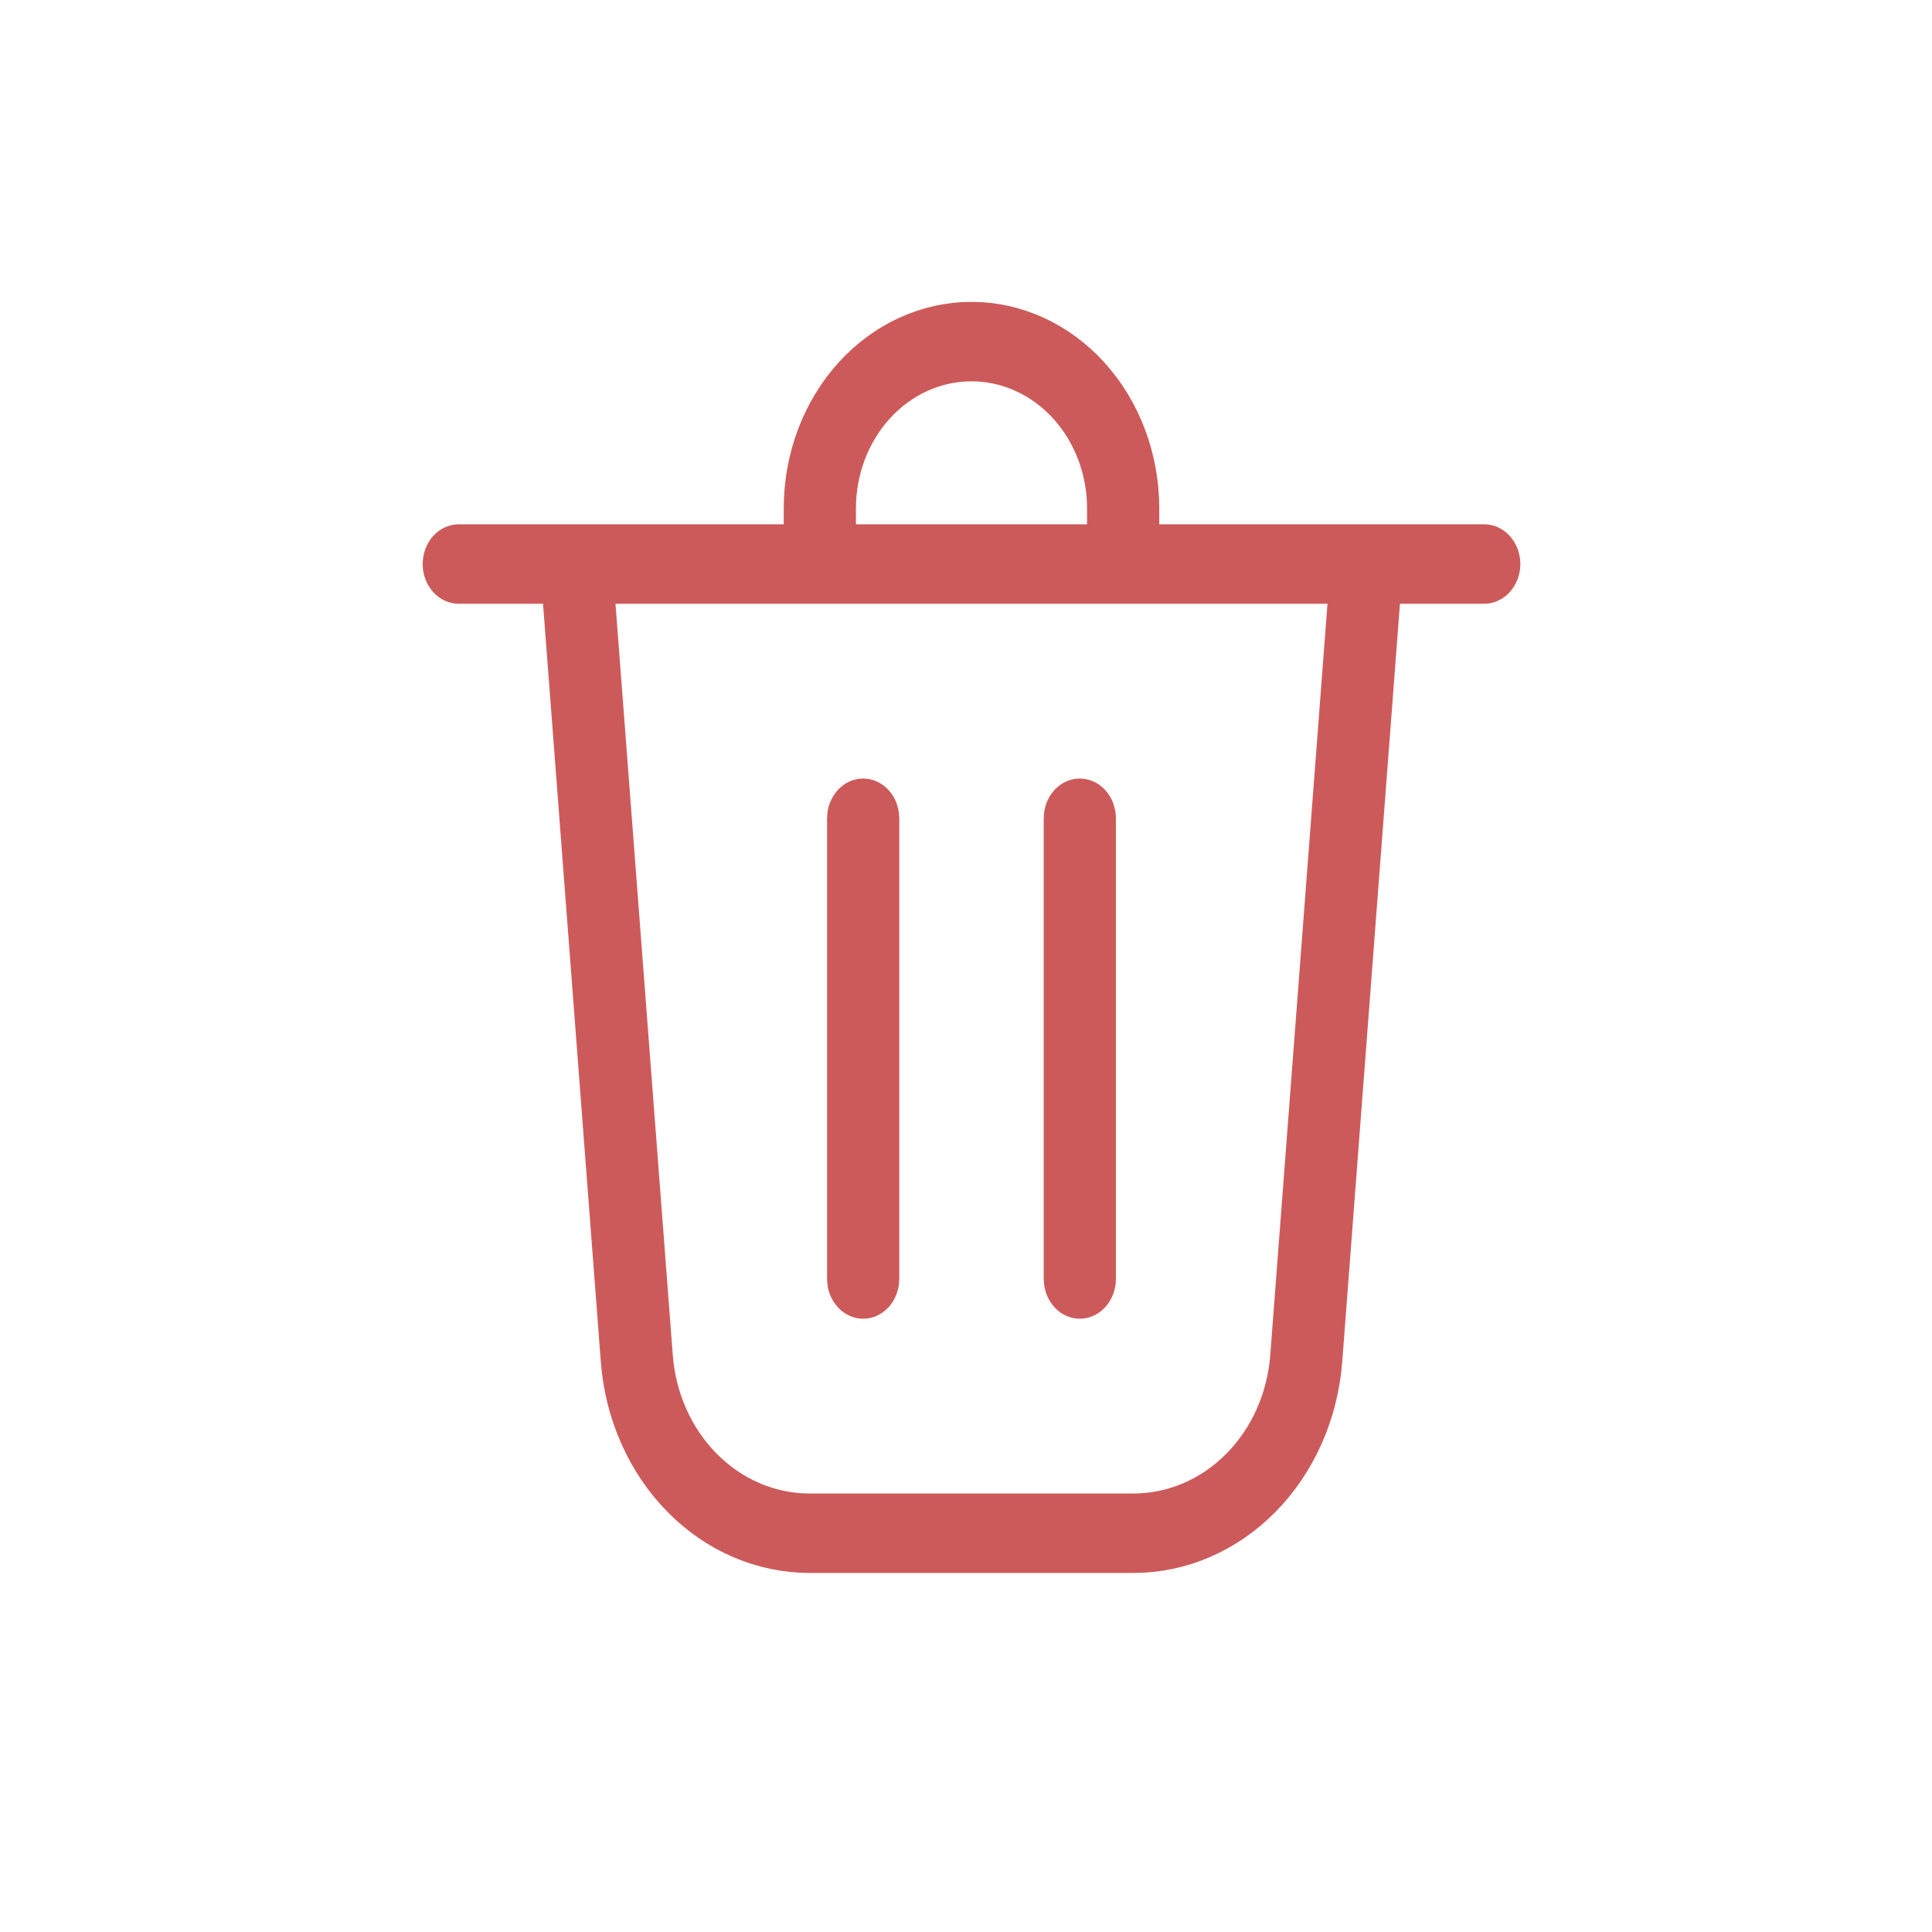
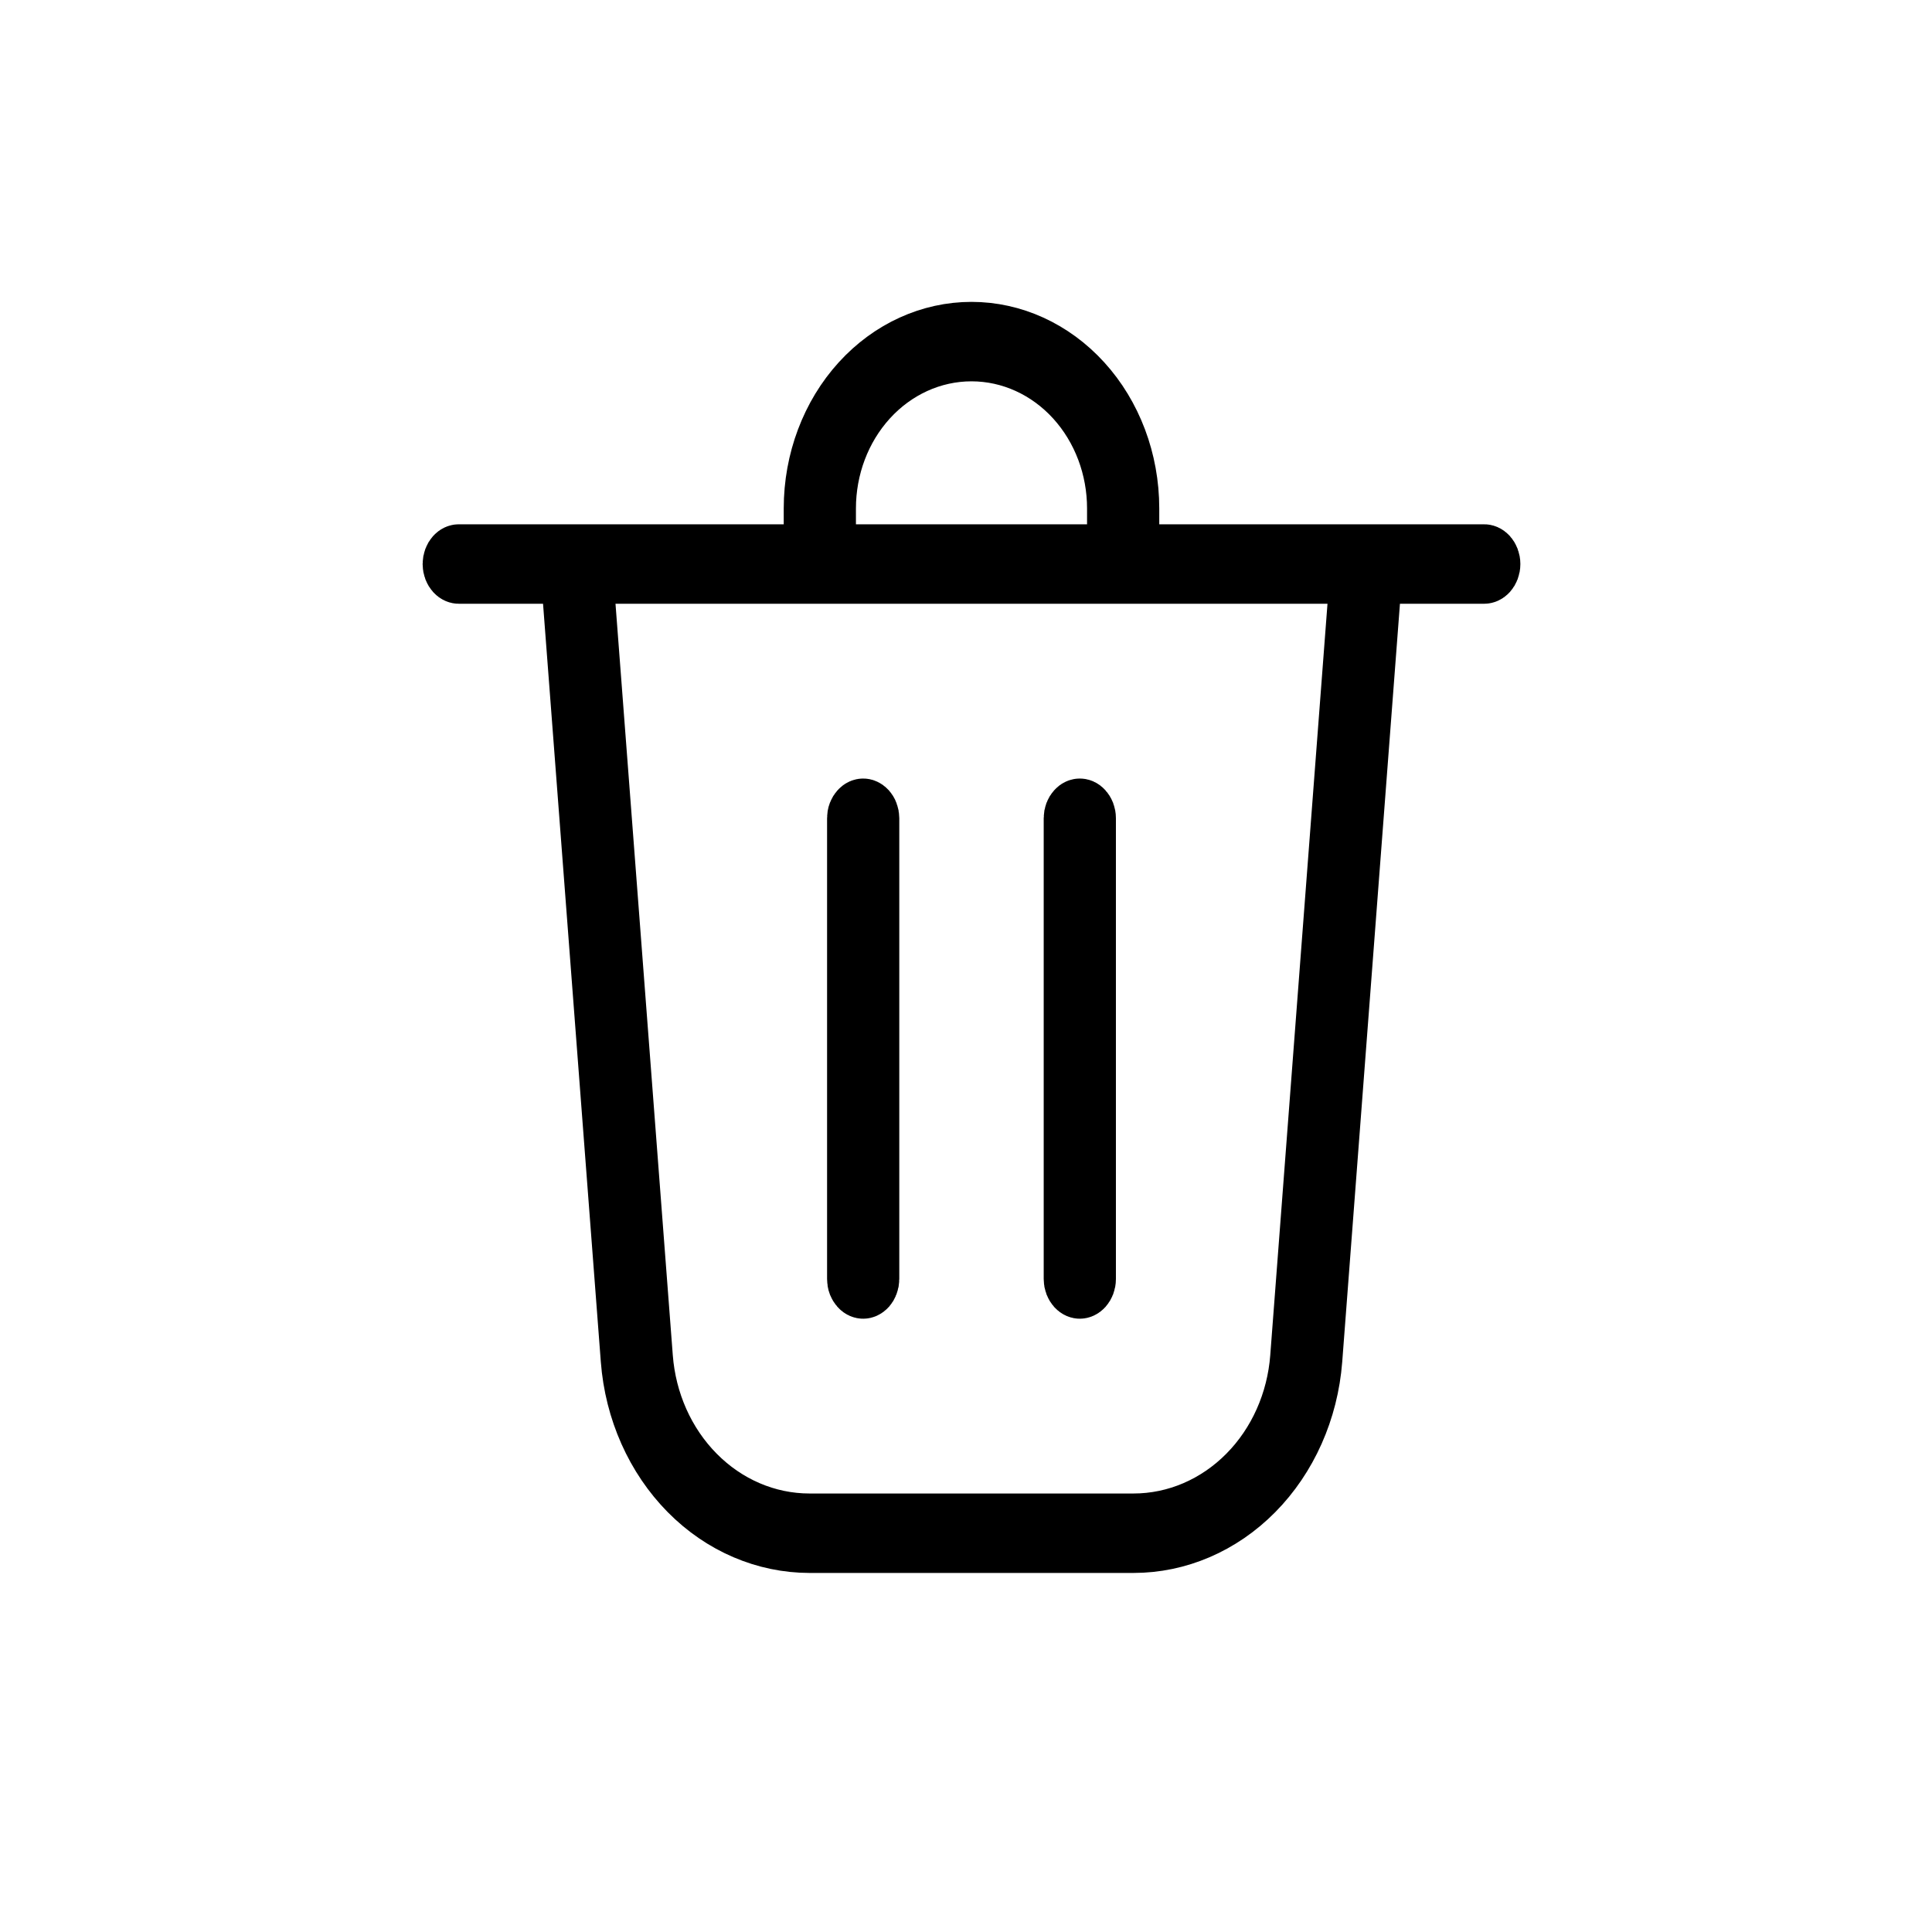
- <svg xmlns="http://www.w3.org/2000/svg" viewBox="0 0 32 32" fill="currentColor">
-   <path d="M13.677 8.684V9.184H14.177H18.005H18.505V8.684V8.421C18.505 7.745 18.261 7.088 17.814 6.596C17.366 6.103 16.747 5.816 16.091 5.816C15.434 5.816 14.816 6.103 14.368 6.596C13.921 7.088 13.677 7.745 13.677 8.421V8.684ZM12.981 9.184H13.481V8.684V8.421C13.481 7.632 13.766 6.883 14.262 6.338C14.756 5.795 15.415 5.5 16.091 5.5C16.767 5.5 17.426 5.795 17.92 6.338C18.416 6.883 18.701 7.632 18.701 8.421V8.684V9.184H19.201H24.584C24.593 9.184 24.614 9.188 24.637 9.213C24.661 9.24 24.682 9.286 24.682 9.342C24.682 9.399 24.661 9.444 24.637 9.471C24.614 9.496 24.593 9.5 24.584 9.5H23.188H22.725L22.689 9.962L21.733 22.518C21.733 22.518 21.733 22.518 21.733 22.518C21.668 23.36 21.319 24.135 20.767 24.694C20.216 25.252 19.504 25.553 18.774 25.553H13.408C13.408 25.553 13.408 25.553 13.408 25.553C12.678 25.552 11.966 25.252 11.415 24.694C10.863 24.135 10.514 23.36 10.45 22.518C10.45 22.518 10.45 22.518 10.45 22.518L9.493 9.962L9.458 9.5H8.994H7.598C7.588 9.5 7.568 9.496 7.545 9.471C7.521 9.444 7.5 9.399 7.5 9.342C7.5 9.286 7.521 9.24 7.545 9.213C7.568 9.188 7.588 9.184 7.598 9.184H12.981ZM13.408 25.237H13.408H18.774C18.774 25.237 18.774 25.237 18.774 25.237C19.485 25.237 20.16 24.943 20.668 24.429C21.176 23.916 21.482 23.22 21.538 22.484L21.538 22.484L22.486 10.038L22.527 9.5H21.988H10.194H9.655L9.696 10.038L10.645 22.484L11.143 22.446L10.645 22.484C10.701 23.22 11.007 23.915 11.514 24.428C12.022 24.943 12.697 25.237 13.408 25.237ZM14.381 13.477C14.39 13.5 14.395 13.526 14.395 13.553V21.184C14.395 21.211 14.39 21.237 14.381 21.26C14.373 21.282 14.361 21.3 14.35 21.313C14.338 21.326 14.327 21.333 14.318 21.337C14.31 21.341 14.303 21.342 14.297 21.342C14.291 21.342 14.284 21.341 14.275 21.337C14.266 21.333 14.255 21.326 14.244 21.313C14.232 21.3 14.221 21.282 14.212 21.26C14.203 21.237 14.199 21.211 14.199 21.184V13.553C14.199 13.526 14.203 13.5 14.212 13.477C14.221 13.454 14.232 13.437 14.244 13.424C14.255 13.411 14.266 13.404 14.275 13.4C14.284 13.396 14.291 13.395 14.297 13.395C14.303 13.395 14.31 13.396 14.318 13.4C14.327 13.404 14.338 13.411 14.35 13.424C14.361 13.437 14.373 13.454 14.381 13.477ZM17.885 13.395C17.896 13.395 17.915 13.398 17.938 13.424C17.962 13.45 17.983 13.494 17.983 13.553V21.184C17.983 21.241 17.962 21.286 17.938 21.313C17.915 21.338 17.895 21.342 17.885 21.342C17.875 21.342 17.855 21.338 17.832 21.313C17.808 21.286 17.787 21.241 17.787 21.184V13.553C17.787 13.494 17.808 13.45 17.832 13.424C17.855 13.398 17.875 13.395 17.885 13.395Z" stroke="#CD5A5A" />
+ <svg xmlns="http://www.w3.org/2000/svg" viewBox="0 0 32 32" stroke="currentColor" fill="currentColor">
+   <path d="M13.677 8.684V9.184H14.177H18.005H18.505V8.684V8.421C18.505 7.745 18.261 7.088 17.814 6.596C17.366 6.103 16.747 5.816 16.091 5.816C15.434 5.816 14.816 6.103 14.368 6.596C13.921 7.088 13.677 7.745 13.677 8.421V8.684ZM12.981 9.184H13.481V8.684V8.421C13.481 7.632 13.766 6.883 14.262 6.338C14.756 5.795 15.415 5.5 16.091 5.5C16.767 5.5 17.426 5.795 17.92 6.338C18.416 6.883 18.701 7.632 18.701 8.421V8.684V9.184H19.201H24.584C24.593 9.184 24.614 9.188 24.637 9.213C24.661 9.24 24.682 9.286 24.682 9.342C24.682 9.399 24.661 9.444 24.637 9.471C24.614 9.496 24.593 9.5 24.584 9.5H23.188H22.725L22.689 9.962L21.733 22.518C21.733 22.518 21.733 22.518 21.733 22.518C21.668 23.36 21.319 24.135 20.767 24.694C20.216 25.252 19.504 25.553 18.774 25.553H13.408C13.408 25.553 13.408 25.553 13.408 25.553C12.678 25.552 11.966 25.252 11.415 24.694C10.863 24.135 10.514 23.36 10.45 22.518C10.45 22.518 10.45 22.518 10.45 22.518L9.493 9.962L9.458 9.5H8.994H7.598C7.588 9.5 7.568 9.496 7.545 9.471C7.521 9.444 7.5 9.399 7.5 9.342C7.5 9.286 7.521 9.24 7.545 9.213C7.568 9.188 7.588 9.184 7.598 9.184H12.981ZM13.408 25.237H13.408H18.774C18.774 25.237 18.774 25.237 18.774 25.237C19.485 25.237 20.16 24.943 20.668 24.429C21.176 23.916 21.482 23.22 21.538 22.484L21.538 22.484L22.486 10.038L22.527 9.5H21.988H10.194H9.655L9.696 10.038L10.645 22.484L11.143 22.446L10.645 22.484C10.701 23.22 11.007 23.915 11.514 24.428C12.022 24.943 12.697 25.237 13.408 25.237ZM14.381 13.477C14.39 13.5 14.395 13.526 14.395 13.553V21.184C14.395 21.211 14.39 21.237 14.381 21.26C14.373 21.282 14.361 21.3 14.35 21.313C14.338 21.326 14.327 21.333 14.318 21.337C14.31 21.341 14.303 21.342 14.297 21.342C14.291 21.342 14.284 21.341 14.275 21.337C14.266 21.333 14.255 21.326 14.244 21.313C14.232 21.3 14.221 21.282 14.212 21.26C14.203 21.237 14.199 21.211 14.199 21.184V13.553C14.199 13.526 14.203 13.5 14.212 13.477C14.221 13.454 14.232 13.437 14.244 13.424C14.255 13.411 14.266 13.404 14.275 13.4C14.284 13.396 14.291 13.395 14.297 13.395C14.303 13.395 14.31 13.396 14.318 13.4C14.327 13.404 14.338 13.411 14.35 13.424C14.361 13.437 14.373 13.454 14.381 13.477ZM17.885 13.395C17.896 13.395 17.915 13.398 17.938 13.424C17.962 13.45 17.983 13.494 17.983 13.553V21.184C17.983 21.241 17.962 21.286 17.938 21.313C17.915 21.338 17.895 21.342 17.885 21.342C17.875 21.342 17.855 21.338 17.832 21.313C17.808 21.286 17.787 21.241 17.787 21.184V13.553C17.787 13.494 17.808 13.45 17.832 13.424C17.855 13.398 17.875 13.395 17.885 13.395Z" />
</svg>
